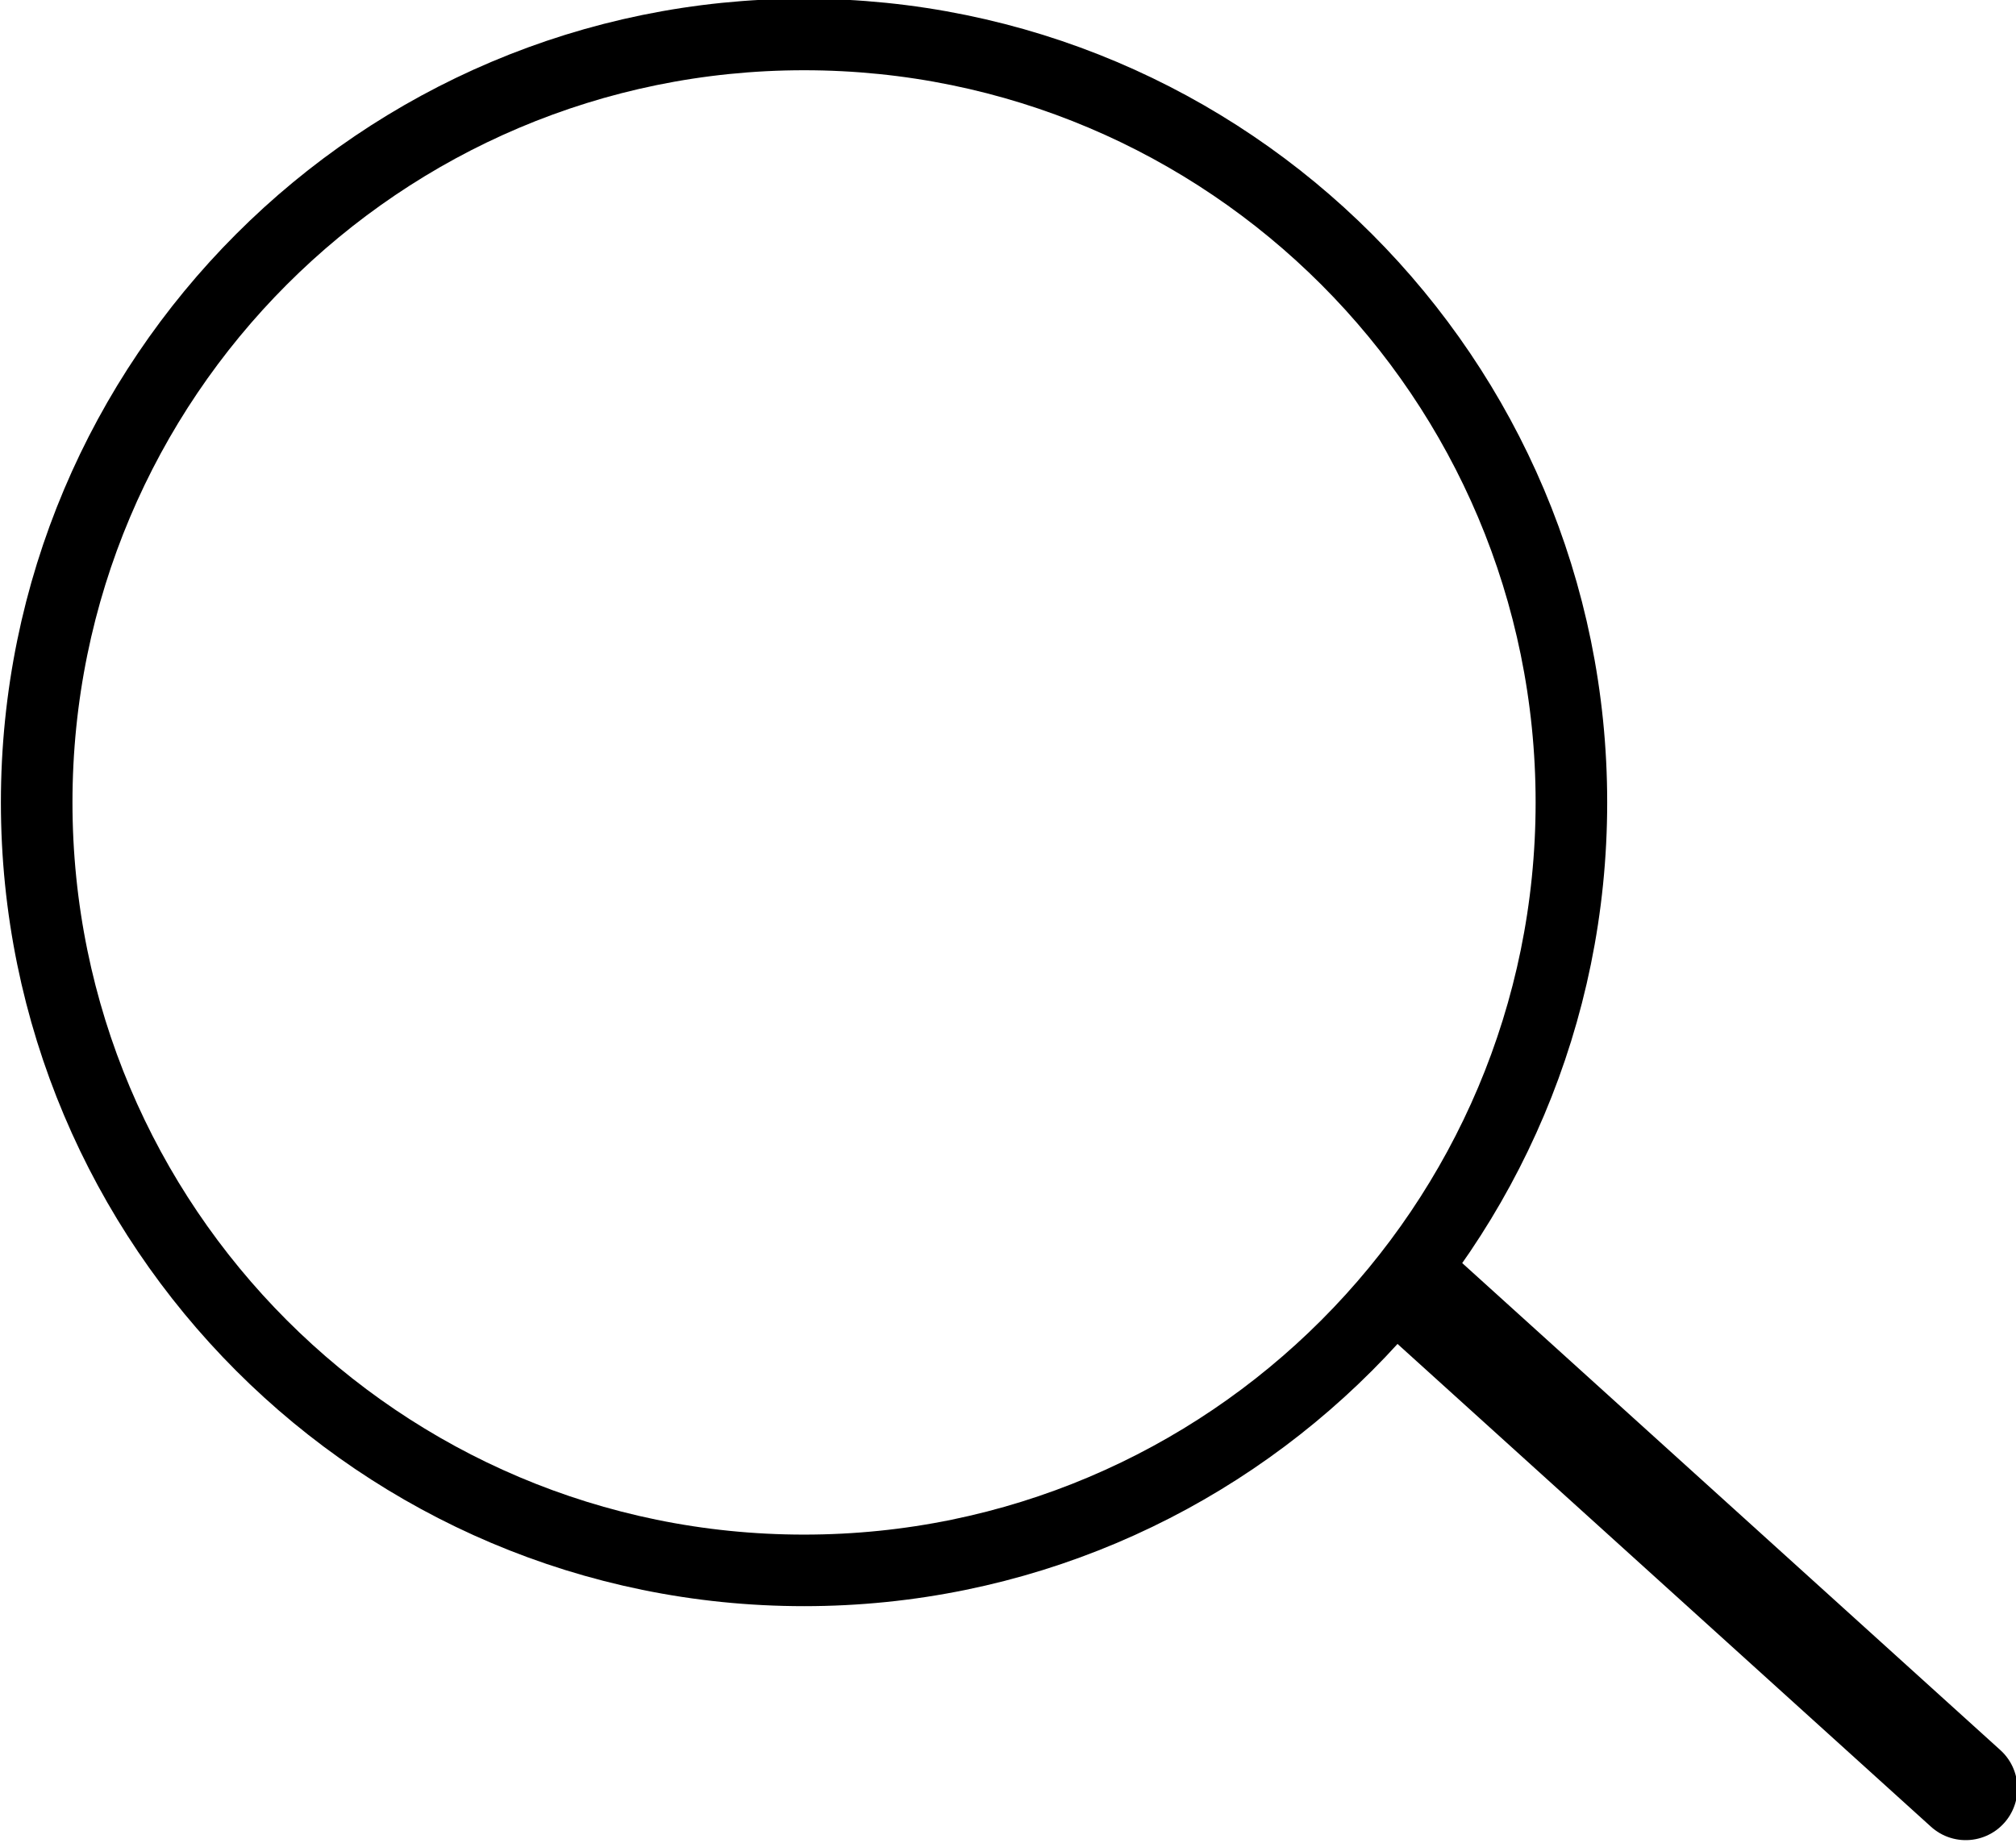
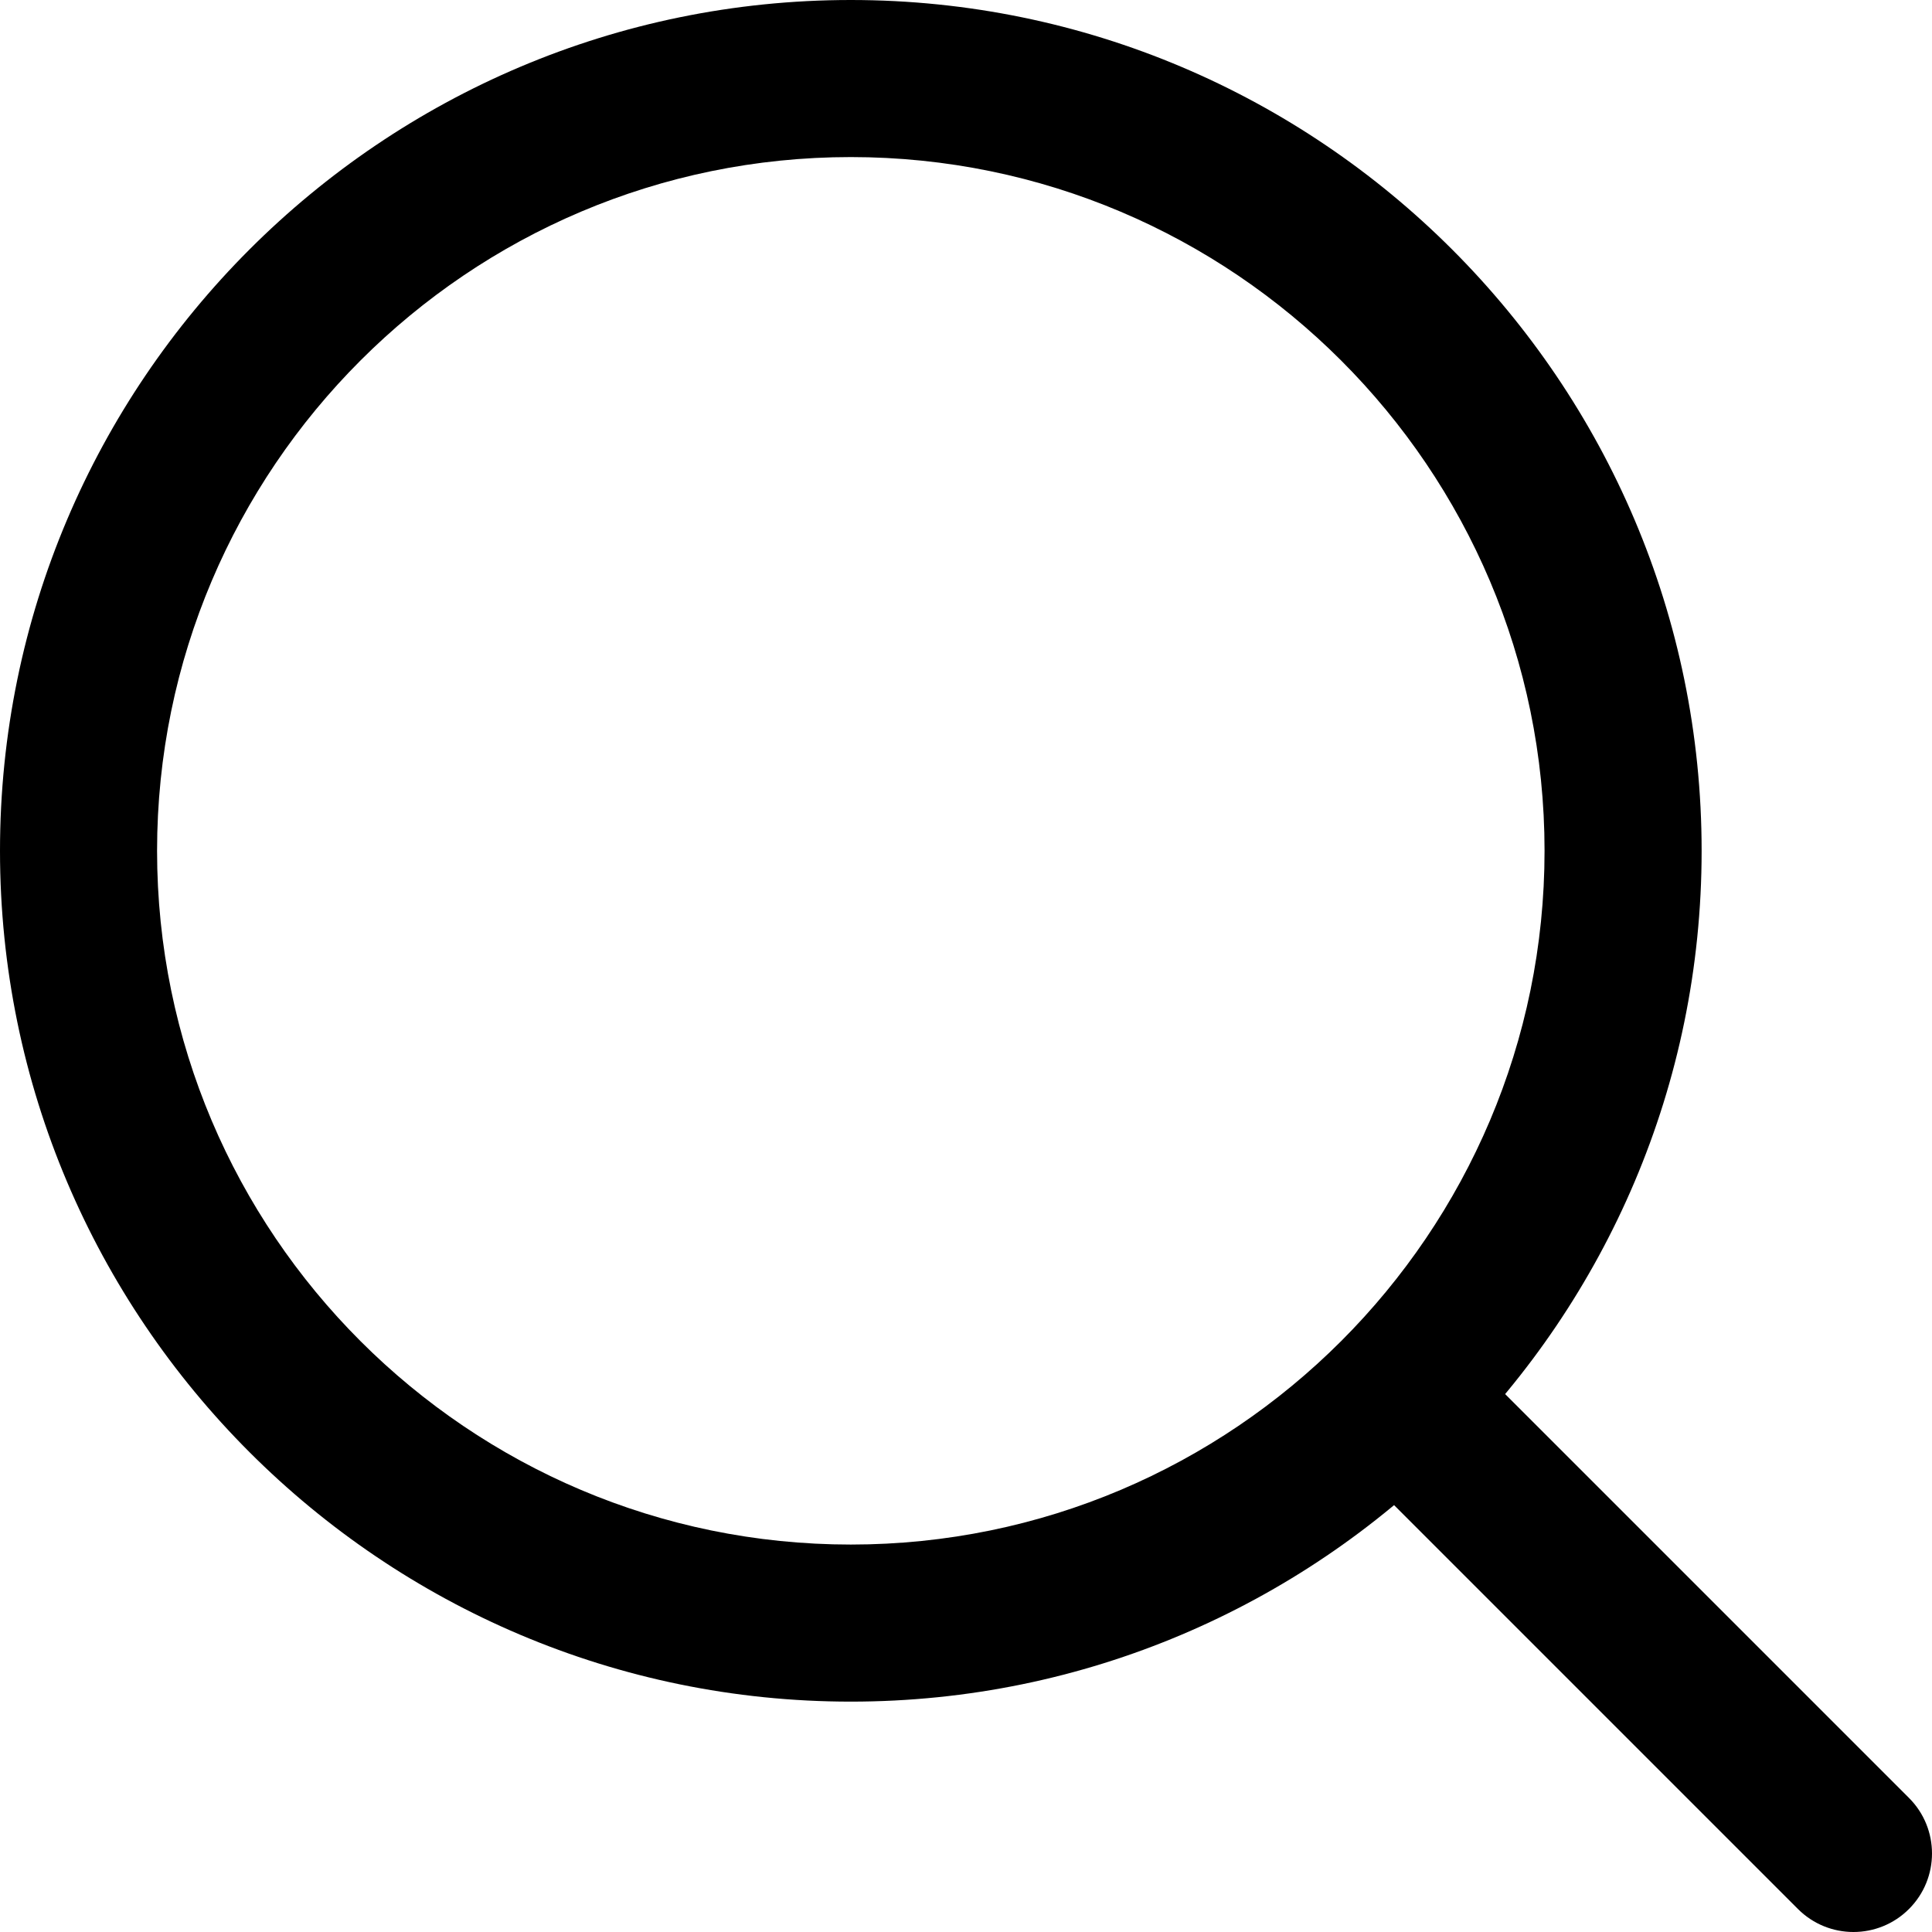
- <svg xmlns="http://www.w3.org/2000/svg" height="309" version="1.1" width="338">
-   <g id="dp_dp001" transform="matrix(1,0,0,1,-1704.27,-1186.58)">
-     <path d="M 1967.73,1321.14 C 1967.73,1392.27 1910.13,1449.93 1839.08,1449.93 C 1768.02,1449.93 1710.42,1392.27 1710.42,1321.14 C 1710.42,1250.01 1768.02,1192.36 1839.08,1192.36 C 1910.13,1192.36 1967.73,1250.01 1967.73,1321.14 Z " fill="none" fill-rule="evenodd" id="dp_path002" stroke="black" stroke-linecap="round" stroke-linejoin="round" stroke-width="12" />
-     <path d="M 1941.83,1403.21 L 2033.84,1486.5" fill="none" fill-rule="evenodd" id="dp_path003" stroke="black" stroke-linecap="round" stroke-linejoin="round" stroke-width="17.333" />
+ <svg xmlns="http://www.w3.org/2000/svg" version="1.1" id="Capa_1" x="0px" y="0px" viewBox="0 0 512 512" style="enable-background:new 0 0 512 512;" xml:space="preserve">
+   <g>
+     <g>
+       <path d="M225.474,0C101.151,0,0,101.151,0,225.474c0,124.33,101.151,225.474,225.474,225.474    c124.33,0,225.474-101.144,225.474-225.474C450.948,101.151,349.804,0,225.474,0z M225.474,409.323    c-101.373,0-183.848-82.475-183.848-183.848S124.101,41.626,225.474,41.626s183.848,82.475,183.848,183.848    S326.847,409.323,225.474,409.323z" />
+     </g>
  </g>
+   <g>
+     <g>
+       <path d="M505.902,476.472L386.574,357.144c-8.131-8.131-21.299-8.131-29.43,0c-8.131,8.124-8.131,21.306,0,29.43l119.328,119.328    c4.065,4.065,9.387,6.098,14.715,6.098c5.321,0,10.649-2.033,14.715-6.098C514.033,497.778,514.033,484.596,505.902,476.472z" />
+     </g>
+   </g>
+   <g>
+ </g>
+   <g>
+ </g>
+   <g>
+ </g>
+   <g>
+ </g>
+   <g>
+ </g>
+   <g>
+ </g>
+   <g>
+ </g>
+   <g>
+ </g>
+   <g>
+ </g>
+   <g>
+ </g>
+   <g>
+ </g>
+   <g>
+ </g>
+   <g>
+ </g>
+   <g>
+ </g>
+   <g>
+ </g>
</svg>
